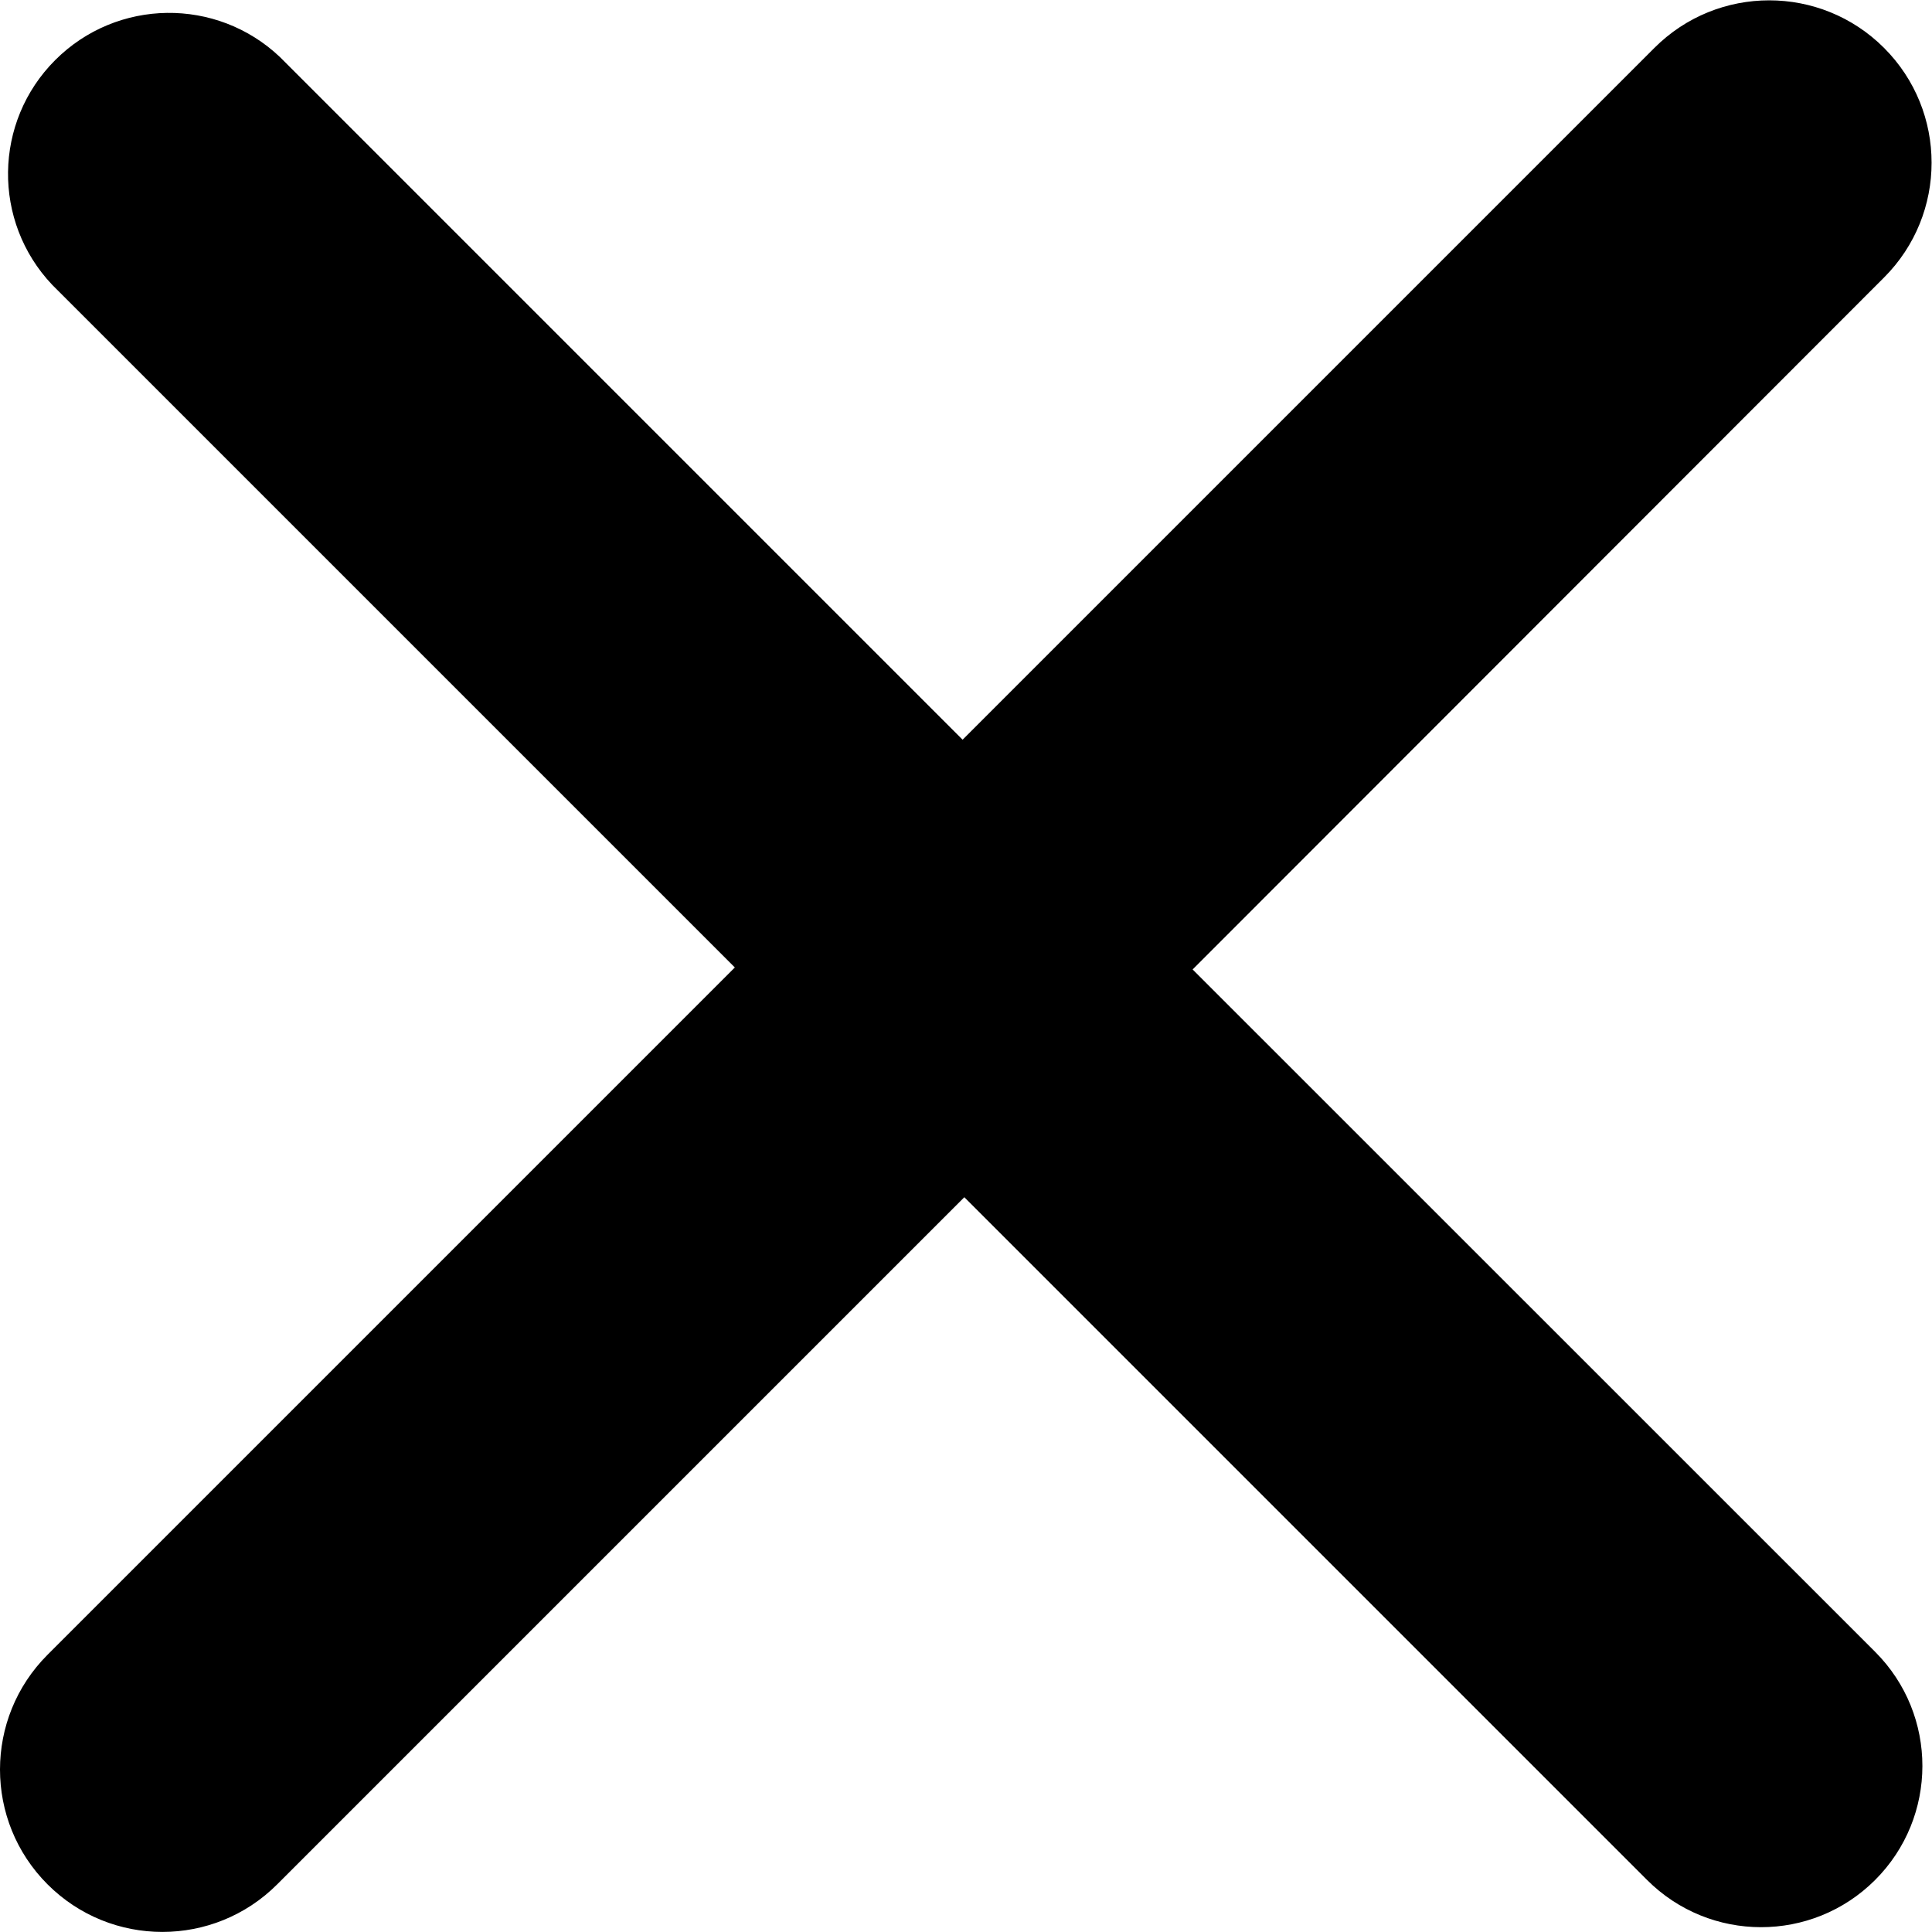
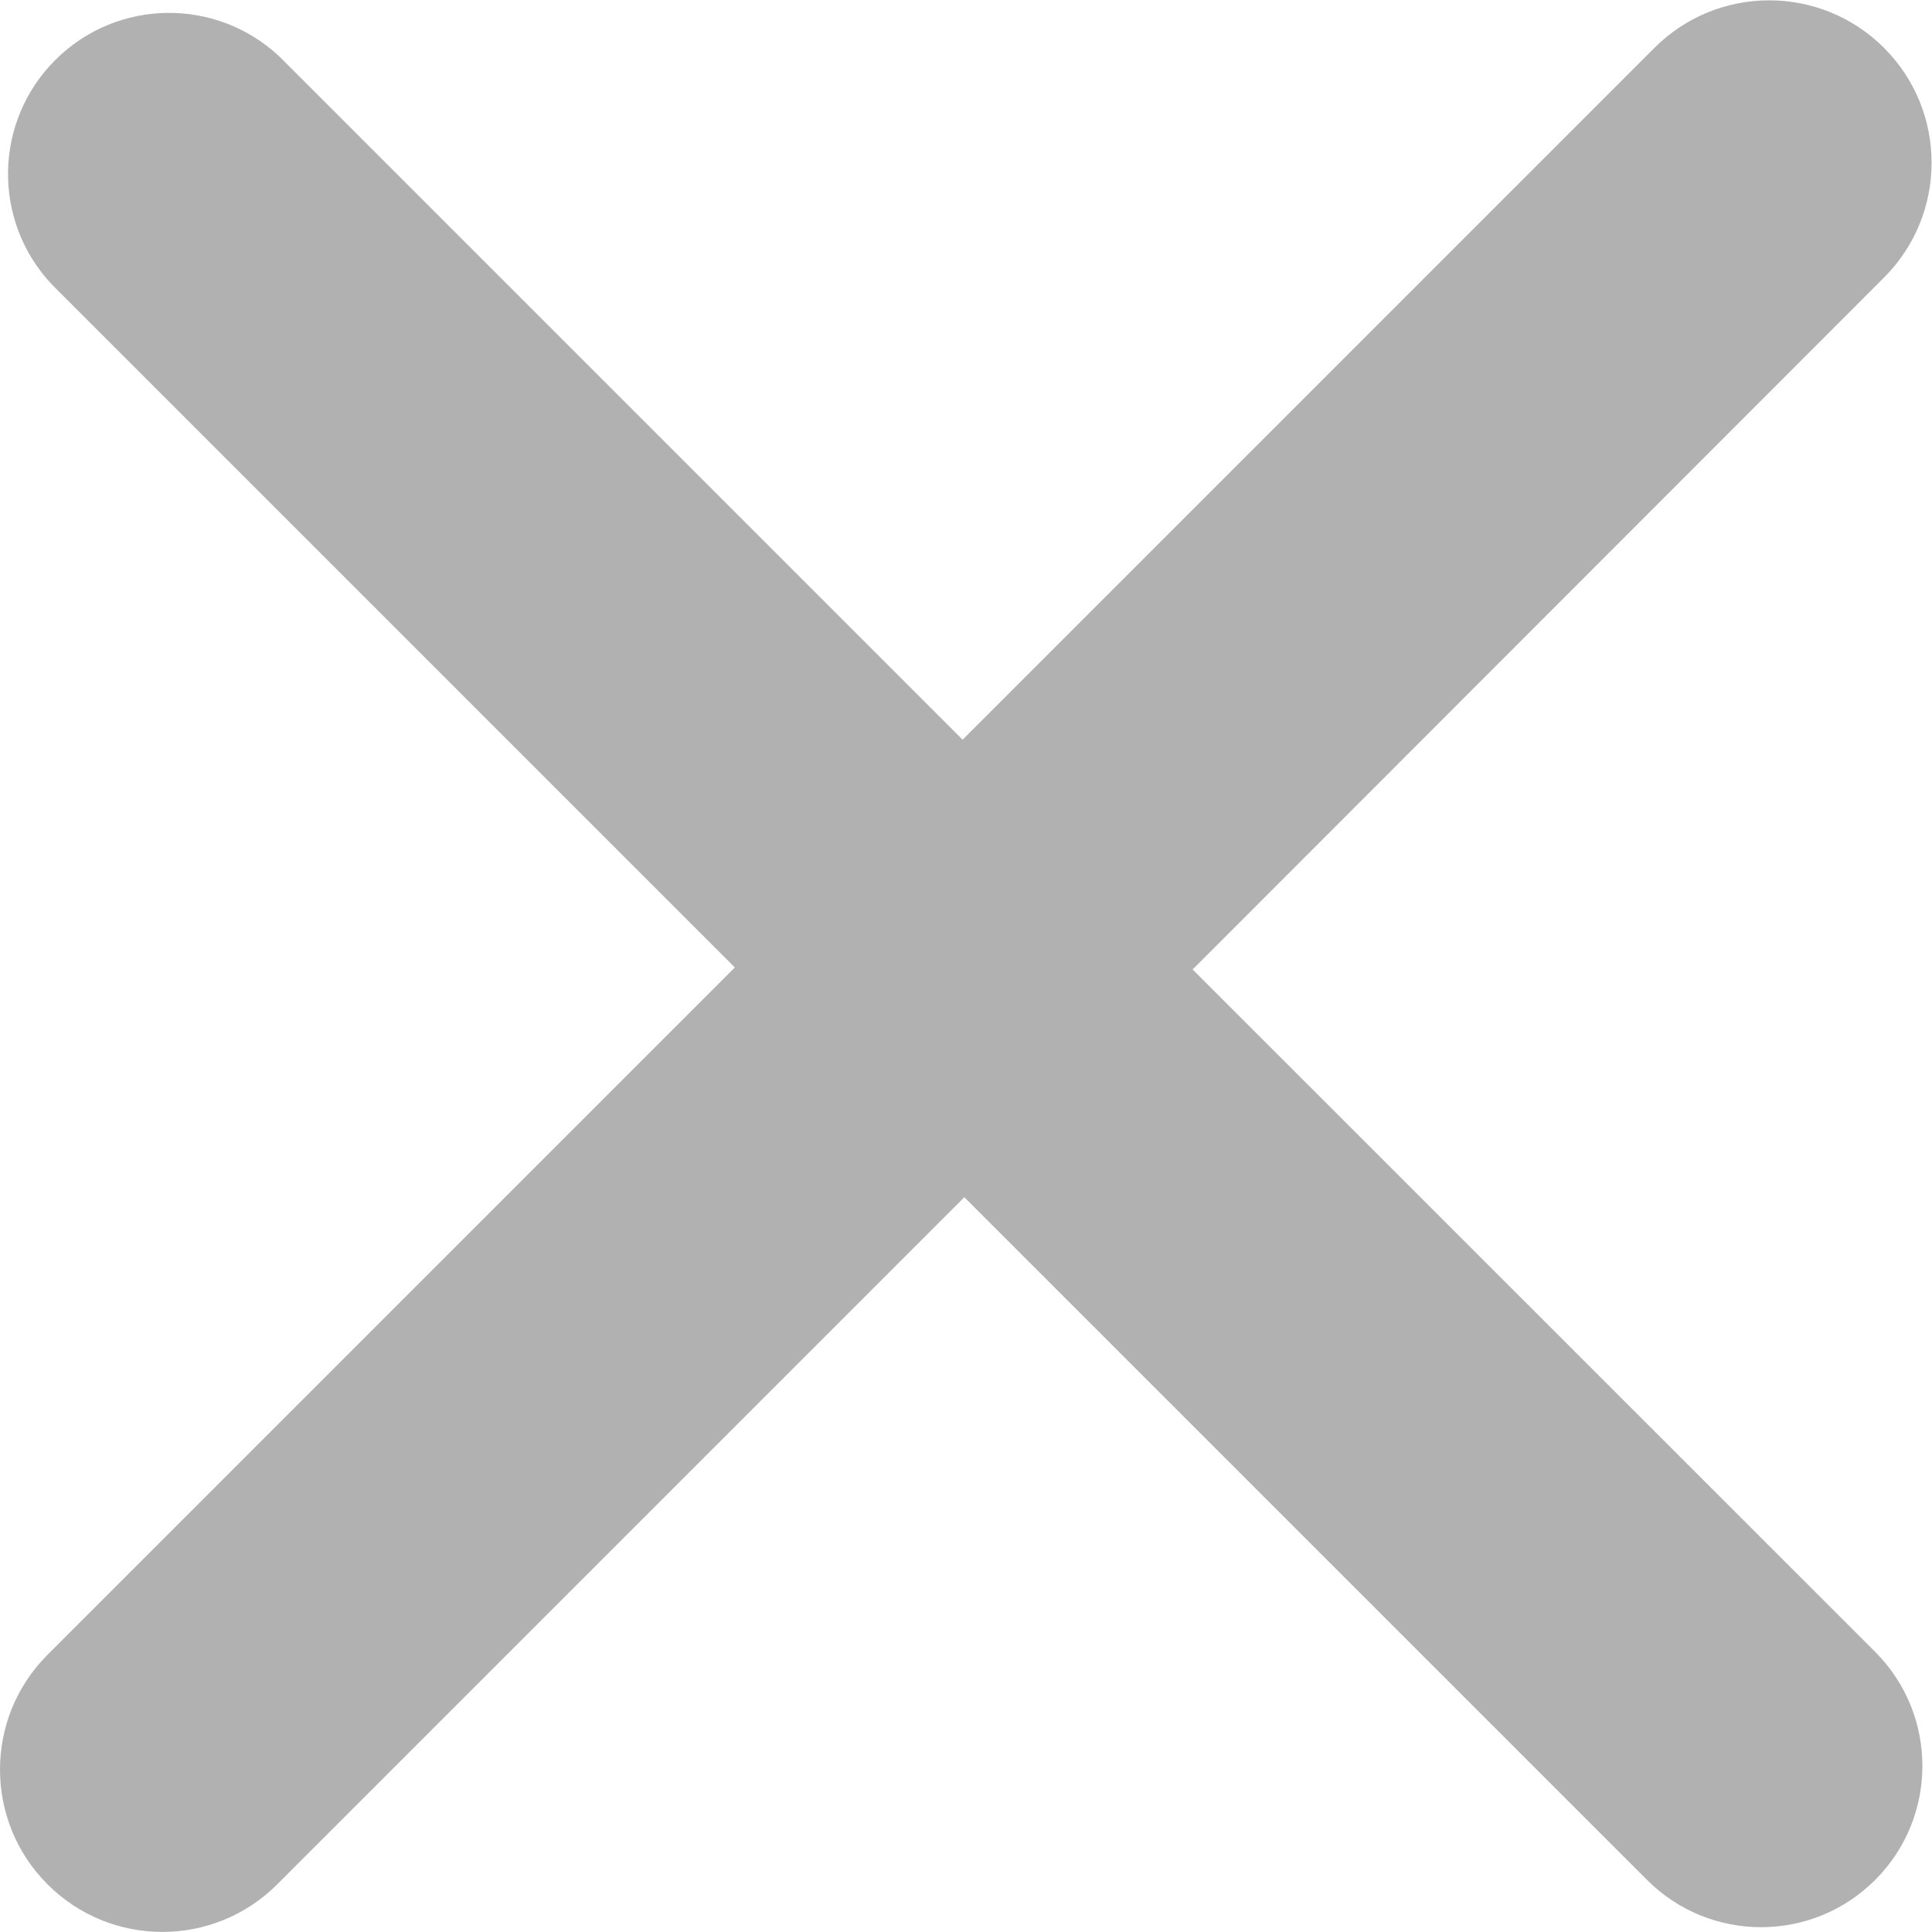
<svg xmlns="http://www.w3.org/2000/svg" t="1740576533673" class="icon" viewBox="0 0 1024 1024" version="1.1" p-id="6107" width="200" height="200">
-   <path d="M632.118 513.833l361.806 361.735a85.463 85.463 0 1 1-121.002 120.79L511.116 634.553 146.913 998.756a86.027 86.027 0 0 1-121.707-121.707L389.48 512.776 27.675 150.97A85.392 85.392 0 0 1 148.394 30.25L510.2 392.056l366.671-366.671a86.027 86.027 0 0 1 121.707 121.707z" p-id="6108" fill="#000000" />
+   <path d="M632.118 513.833l361.806 361.735a85.463 85.463 0 1 1-121.002 120.79L511.116 634.553 146.913 998.756a86.027 86.027 0 0 1-121.707-121.707L389.48 512.776 27.675 150.97A85.392 85.392 0 0 1 148.394 30.25L510.2 392.056l366.671-366.671a86.027 86.027 0 0 1 121.707 121.707z" p-id="6108" fill="#b1b1b1" />
</svg>
